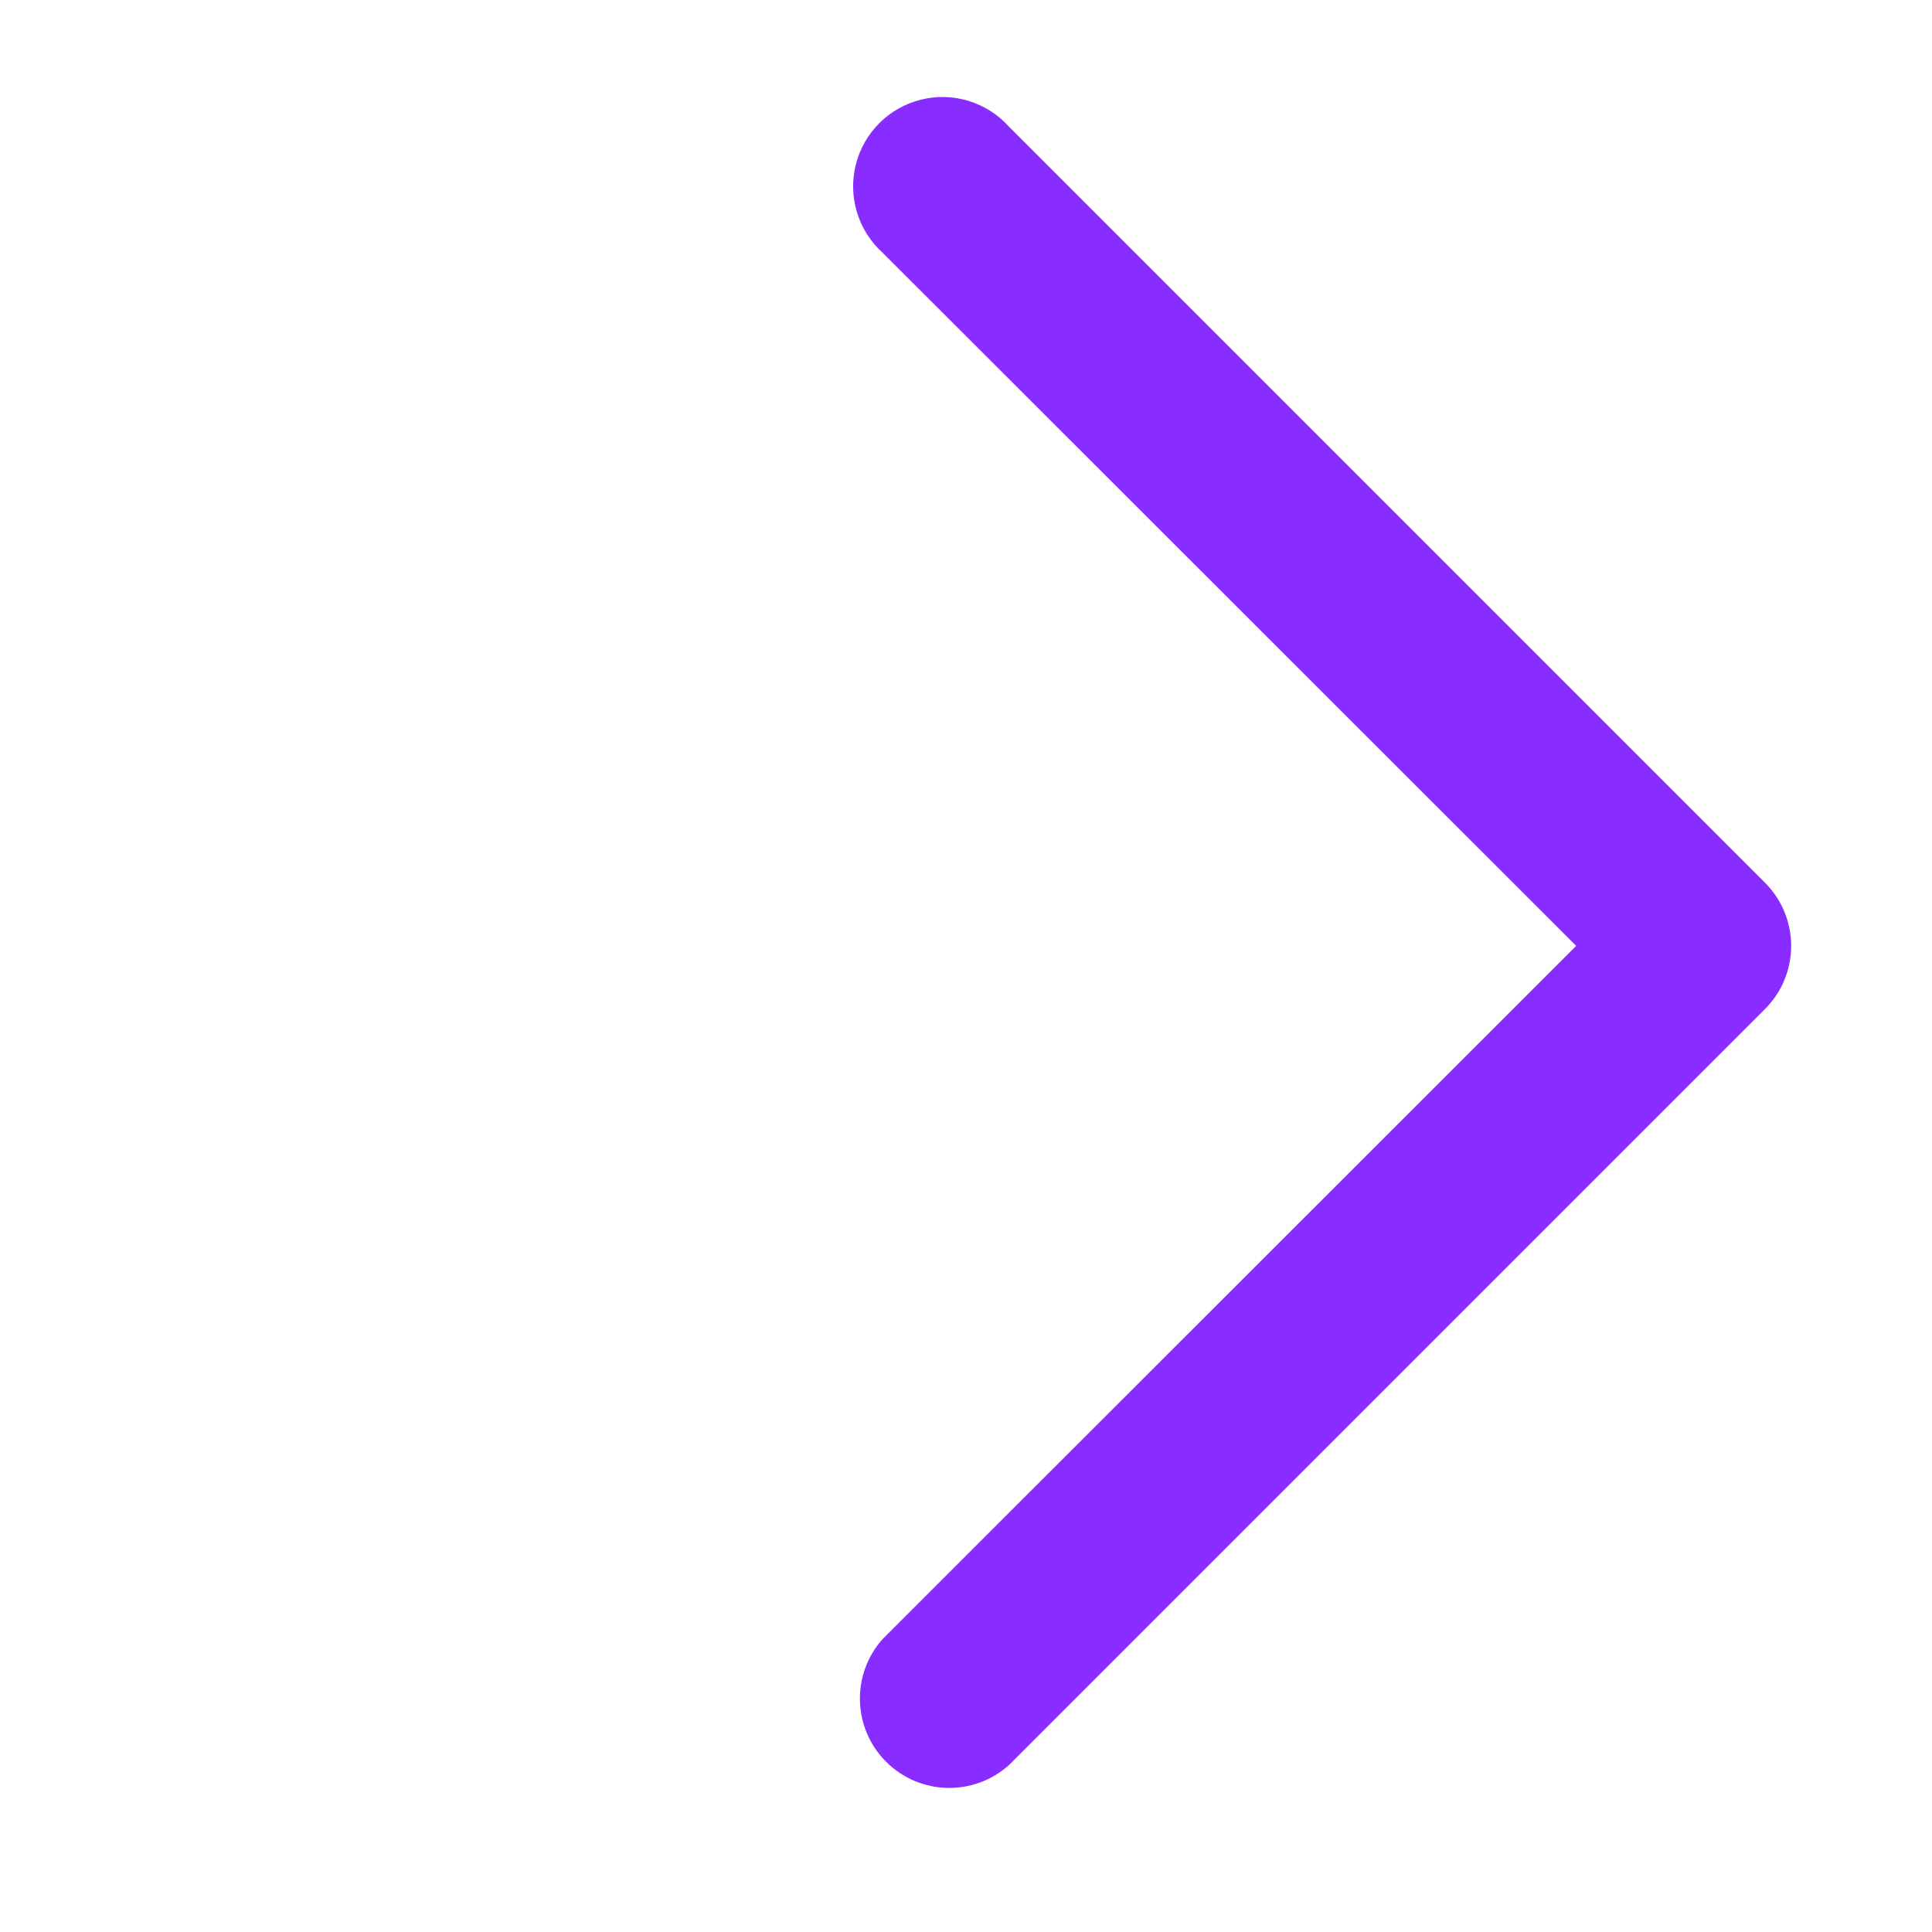
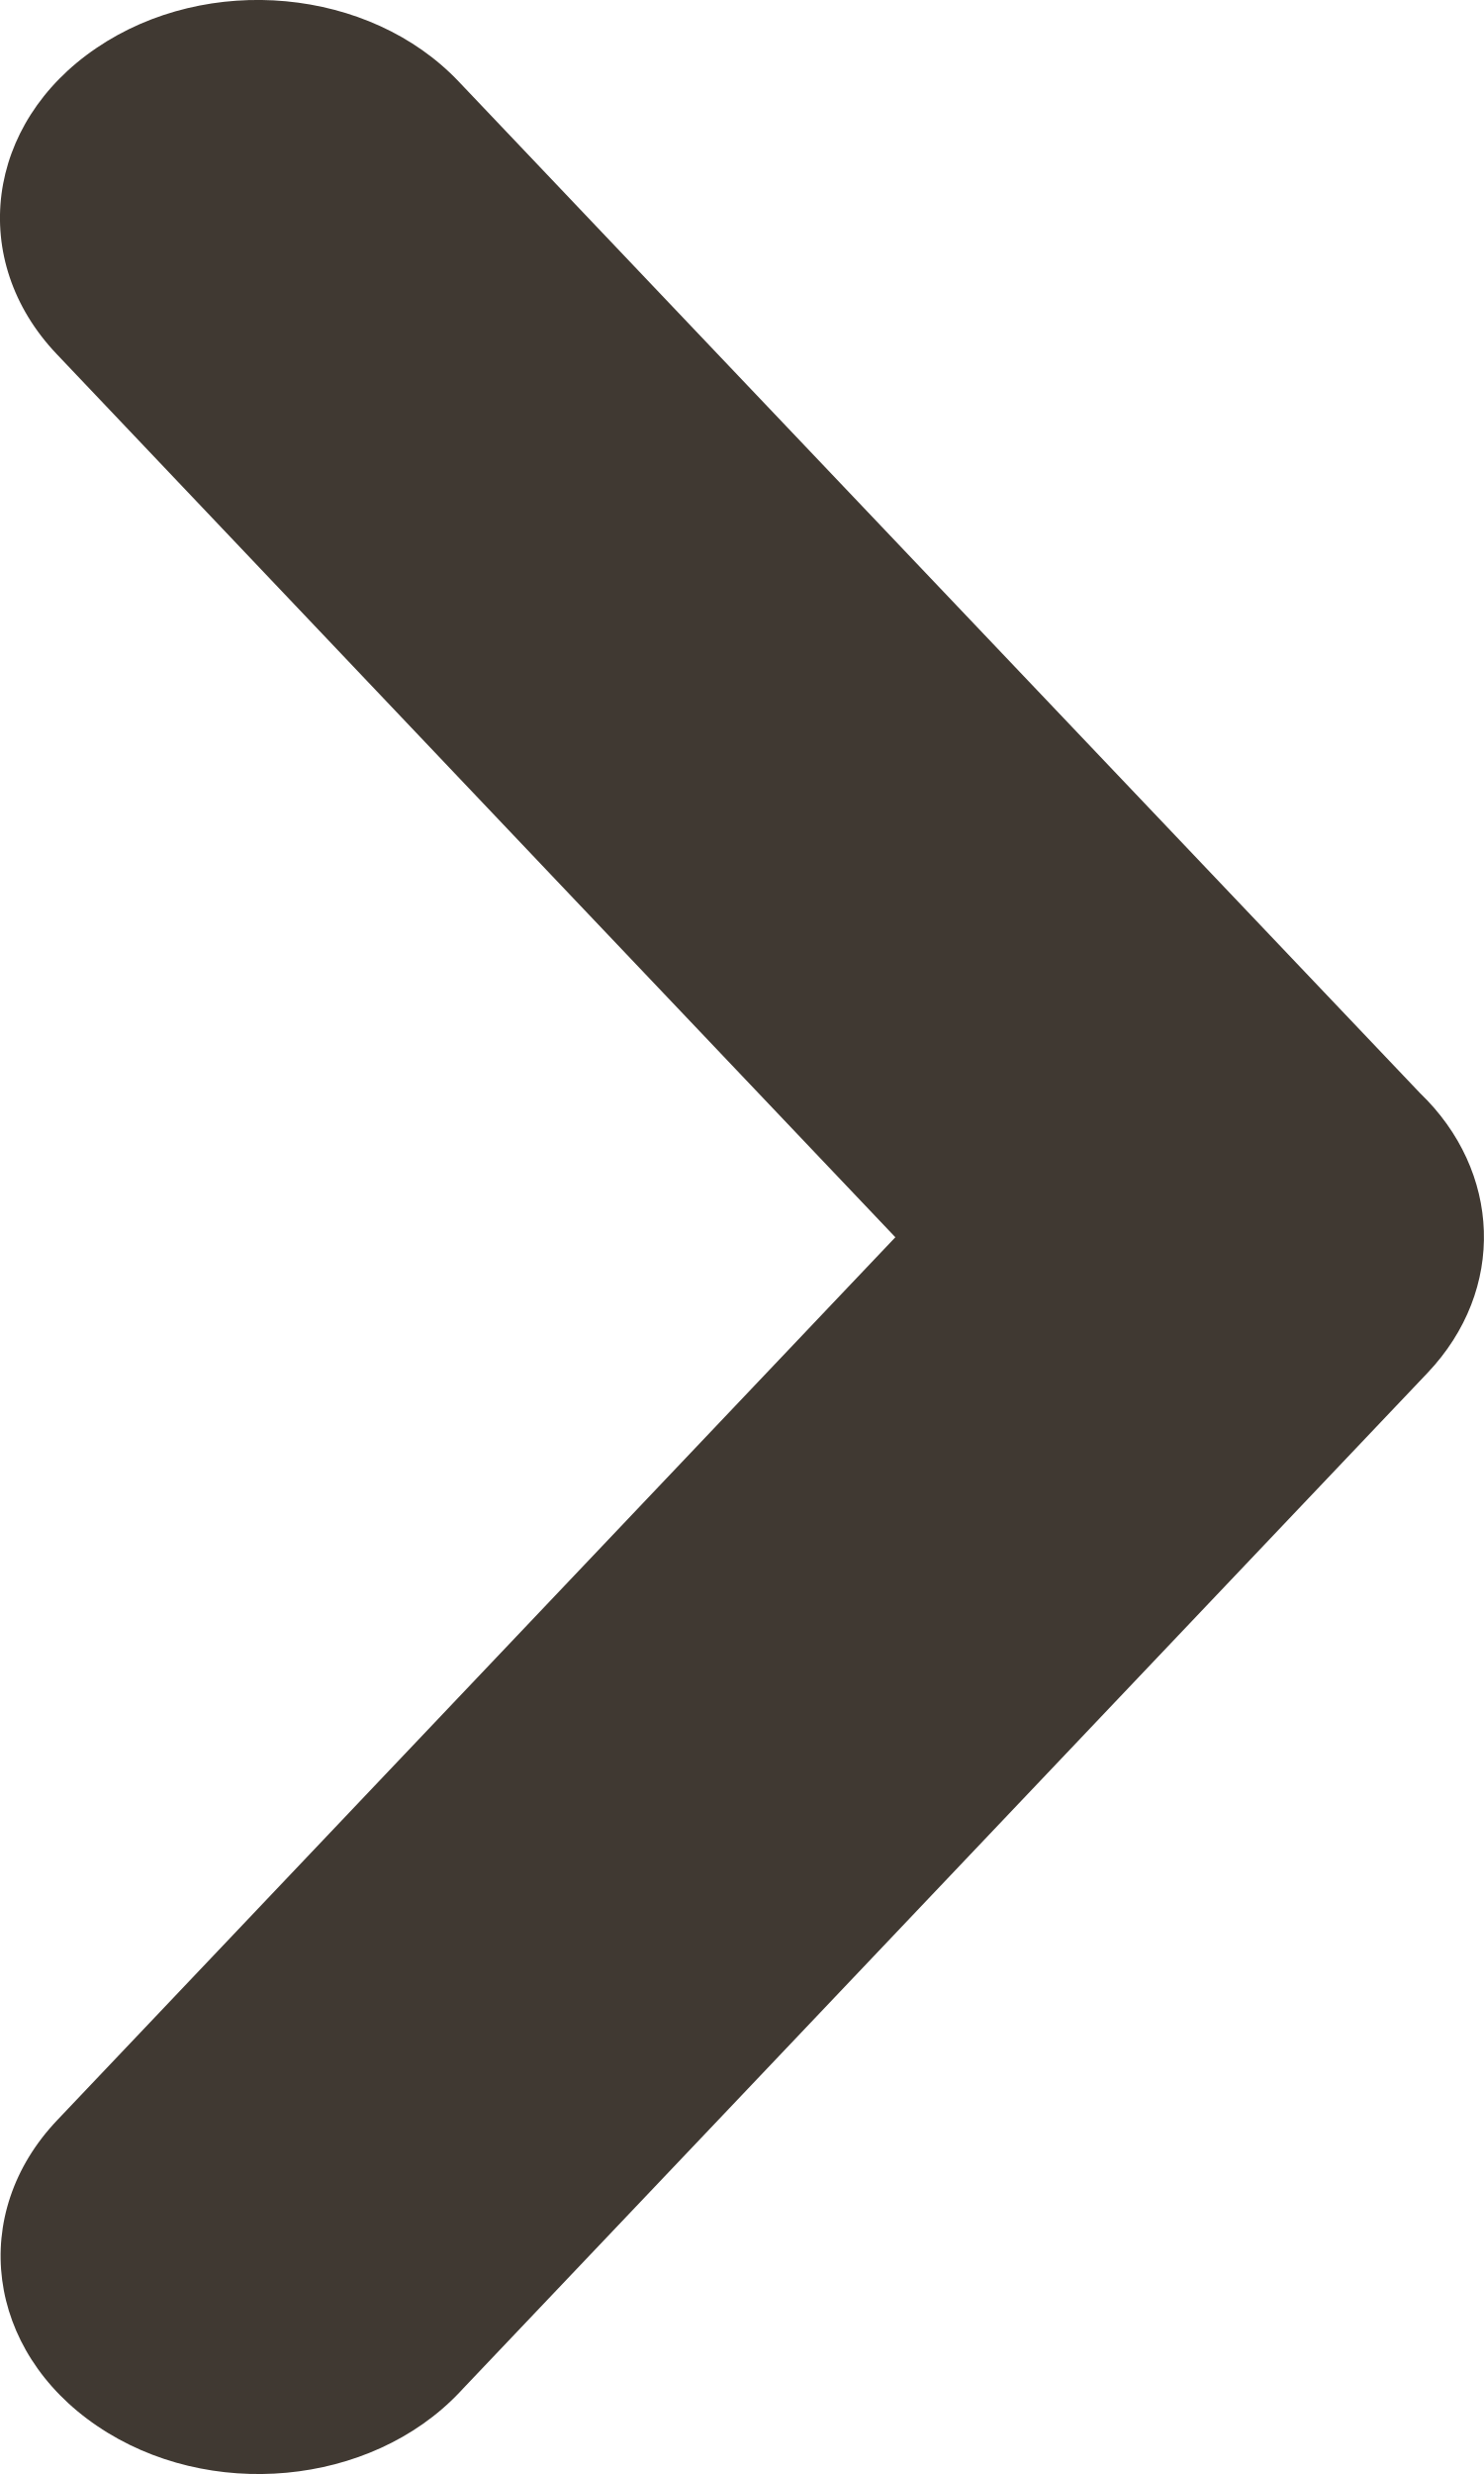
- <svg xmlns="http://www.w3.org/2000/svg" t="1752563112250" class="icon" viewBox="0 0 1024 1024" version="1.1" p-id="1561" width="200" height="200">
-   <path d="M534.827 935.467a47.36 47.36 0 0 1-66.987-66.773L835.413 501.333 467.84 133.973a47.36 47.36 0 1 1 66.987-66.773l400.64 400.64a47.36 47.36 0 0 1 0 66.987z" fill="#892CFF" p-id="1562" />
+ <svg xmlns="http://www.w3.org/2000/svg" width="6px" height="10px" viewBox="0 0 6 10" version="1.1">
+   <g id="App" stroke="none" stroke-width="1" fill="none" fill-rule="evenodd">
+     <g id="Purchase-history" transform="translate(-344, -181)" fill="#403932">
+       <g id="编组-12" transform="translate(24, 158)">
+         <path d="M324.145,23.33 C324.505,22.95 325.161,22.889 325.61,23.194 C326.059,23.498 326.131,24.052 325.771,24.431 C324.115,26.175 322.985,27.365 322.38,28.001 C322.986,28.639 324.115,29.828 325.768,31.569 C326.129,31.948 326.056,32.502 325.607,32.806 C325.158,33.111 324.502,33.05 324.142,32.67 L324.128,32.655 C323.979,32.499 322.68,31.131 320.229,28.55 C319.908,28.212 319.931,27.733 320.259,27.418 C322.85,24.693 324.145,23.33 324.145,23.33 Z" id="Union备份" transform="translate(323, 28) scale(1, -1) rotate(180) translate(-323, -28)" />
+       </g>
+     </g>
+   </g>
</svg>
